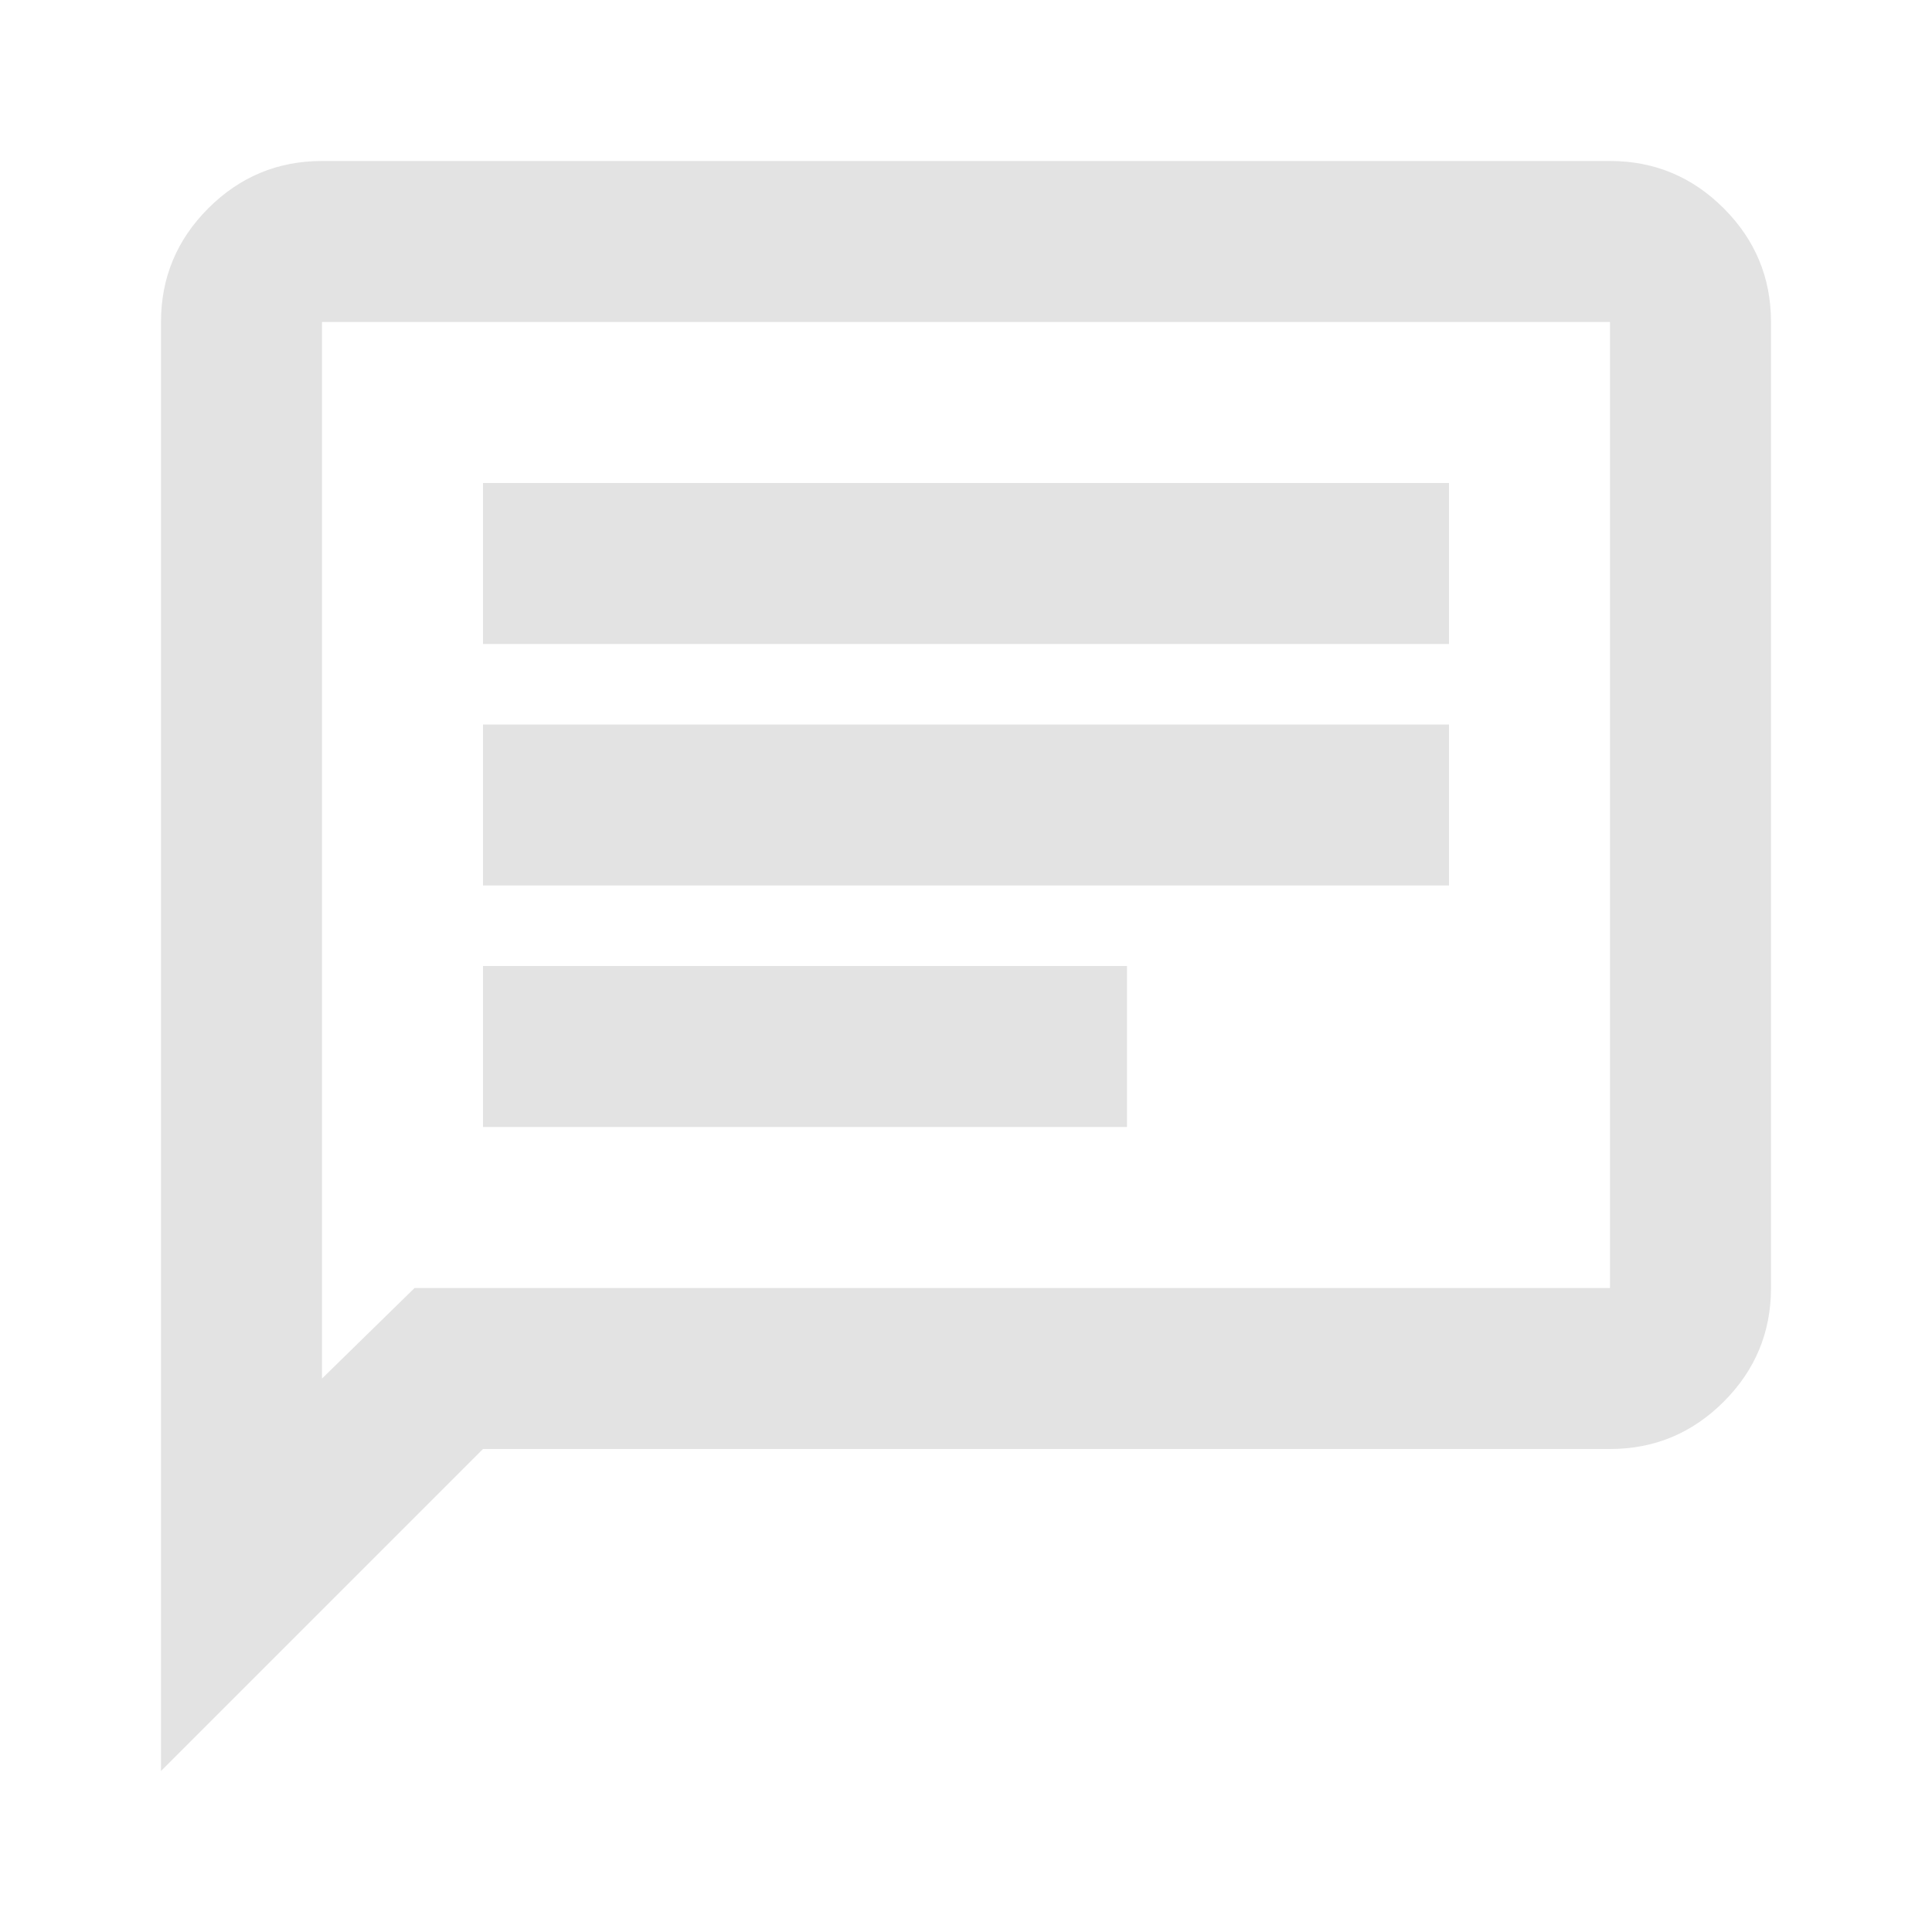
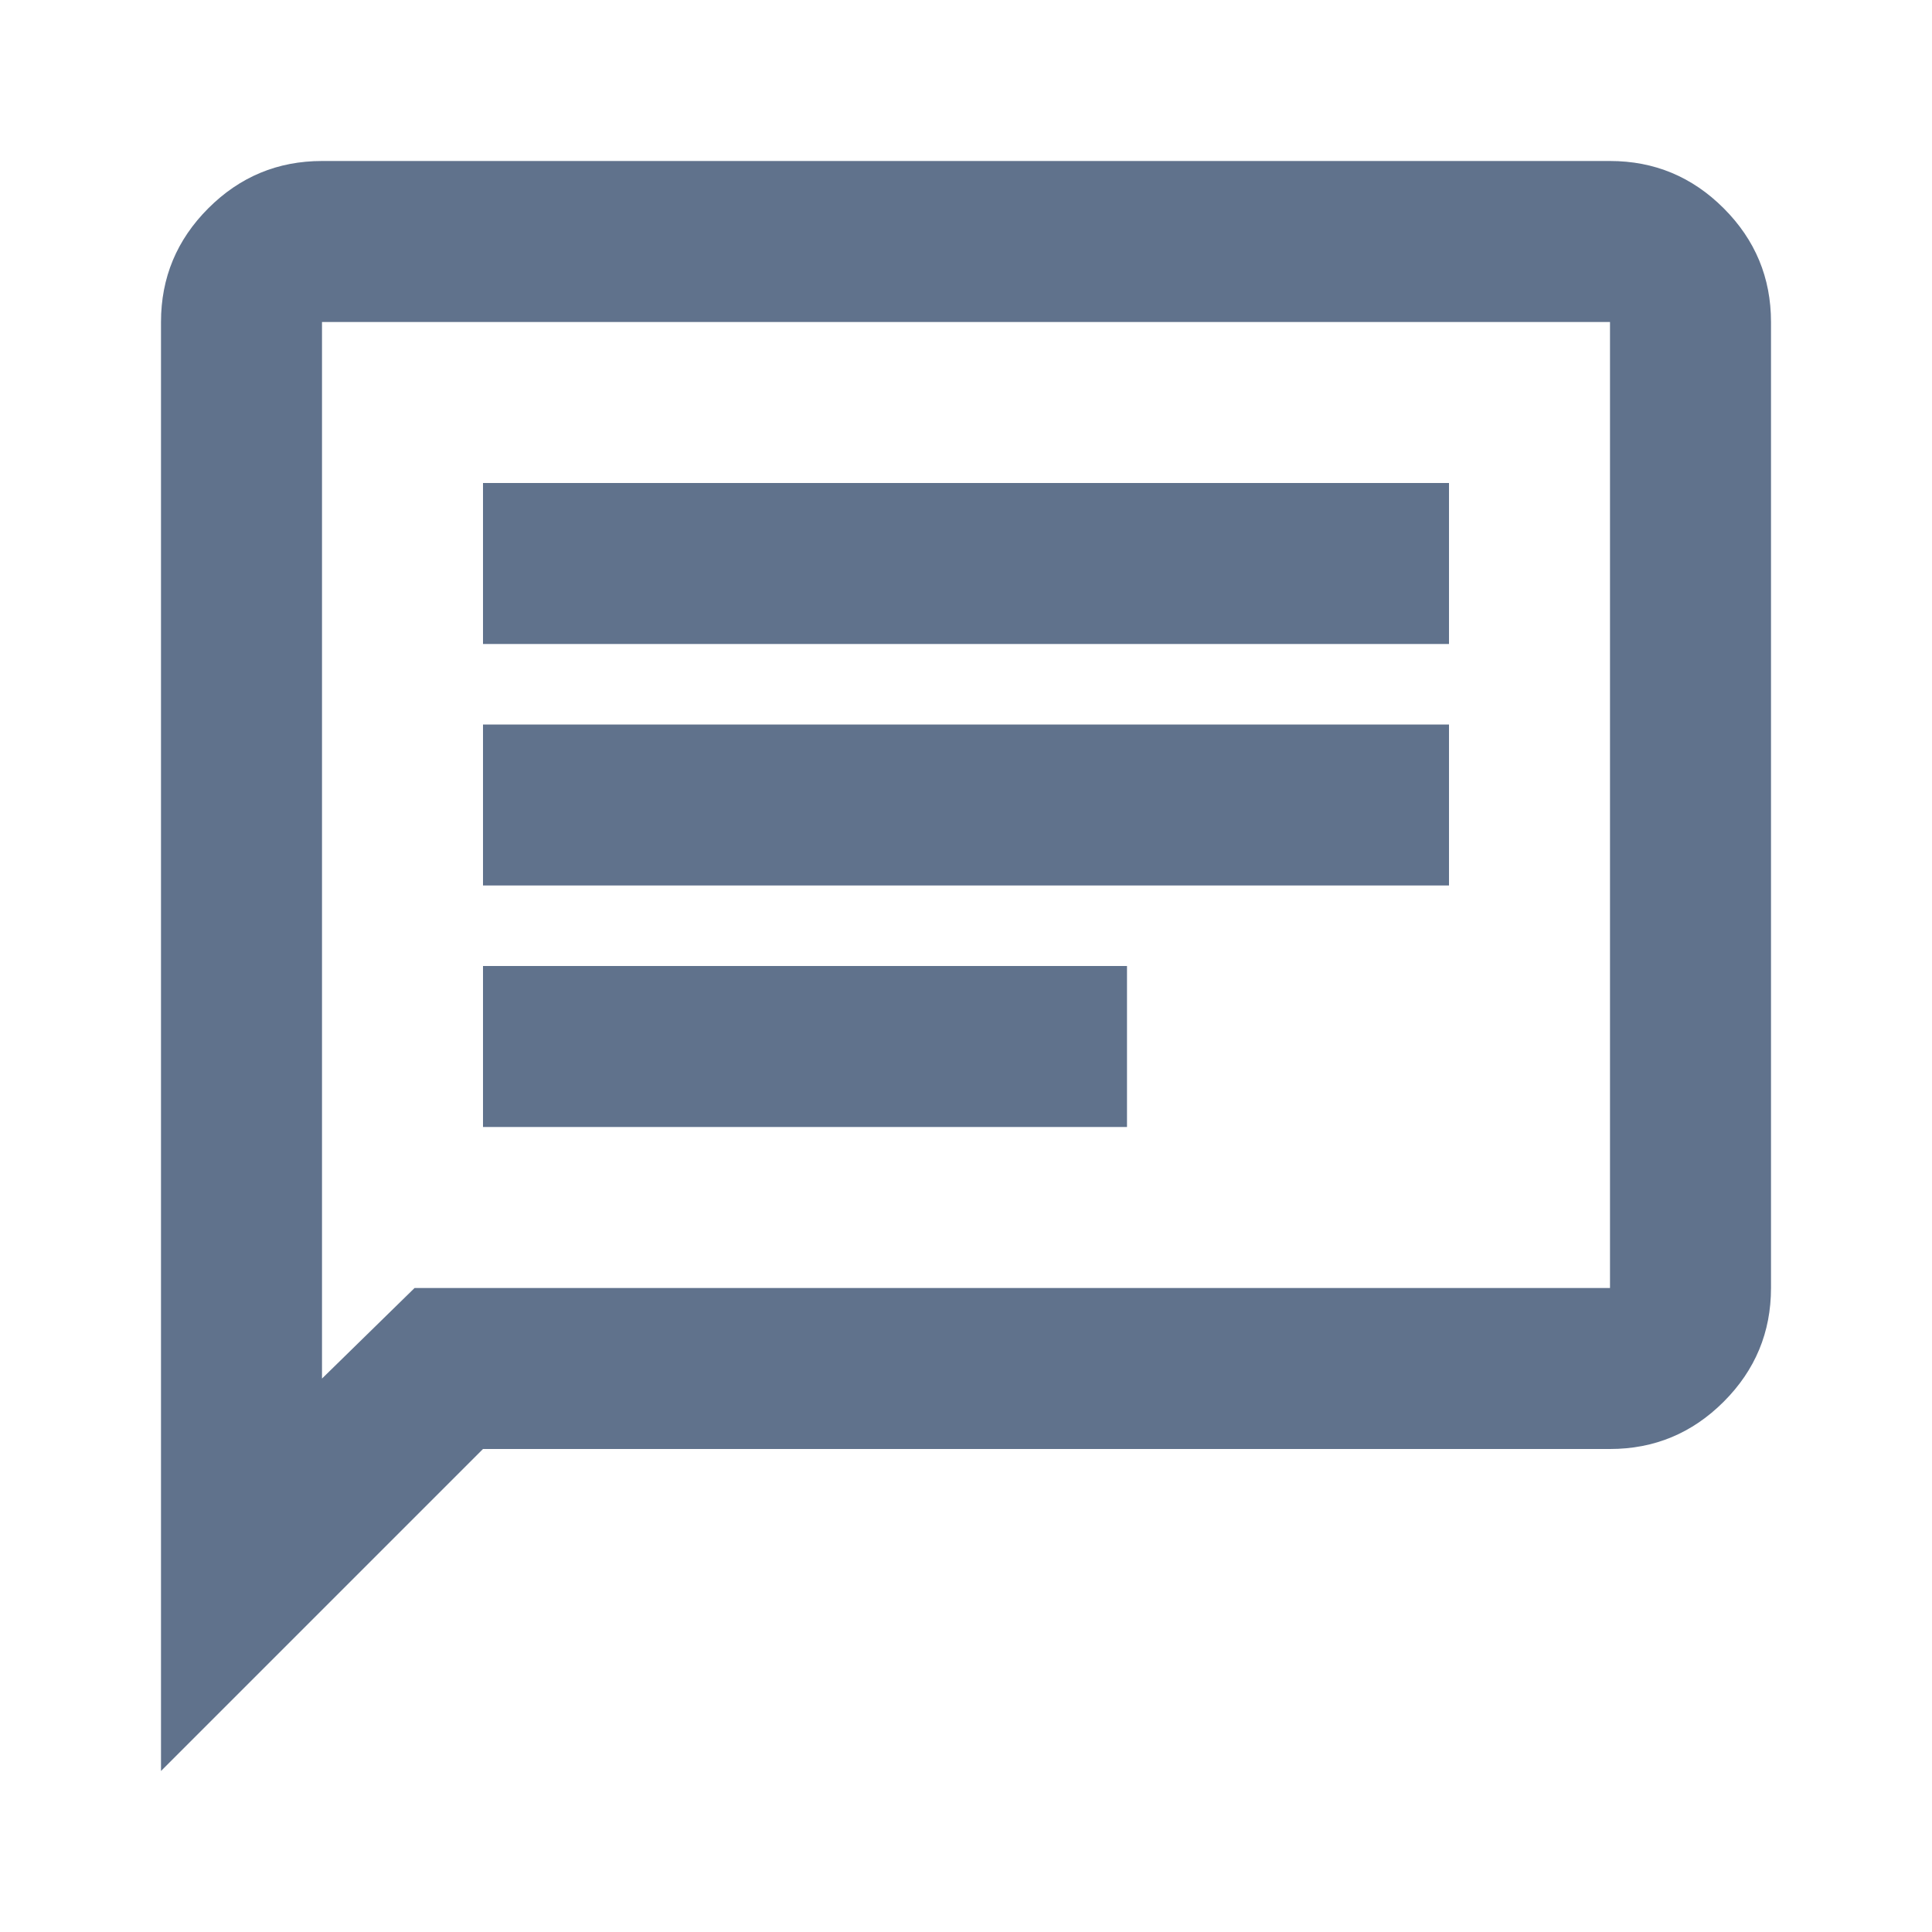
- <svg xmlns="http://www.w3.org/2000/svg" height="24px" viewBox="0 -960 960 960" width="24px" fill="#e3e3e3">
+ <svg xmlns="http://www.w3.org/2000/svg" height="24px" viewBox="0 -960 960 960" width="24px" fill="#60728c">
  <path d="M240-400h320v-80H240v80Zm0-120h480v-80H240v80Zm0-120h480v-80H240v80ZM80-80v-720q0-33 23.5-56.5T160-880h640q33 0 56.5 23.5T880-800v480q0 33-23.5 56.5T800-240H240L80-80Zm126-240h594v-480H160v525l46-45Zm-46 0v-480 480Z" />
</svg>
